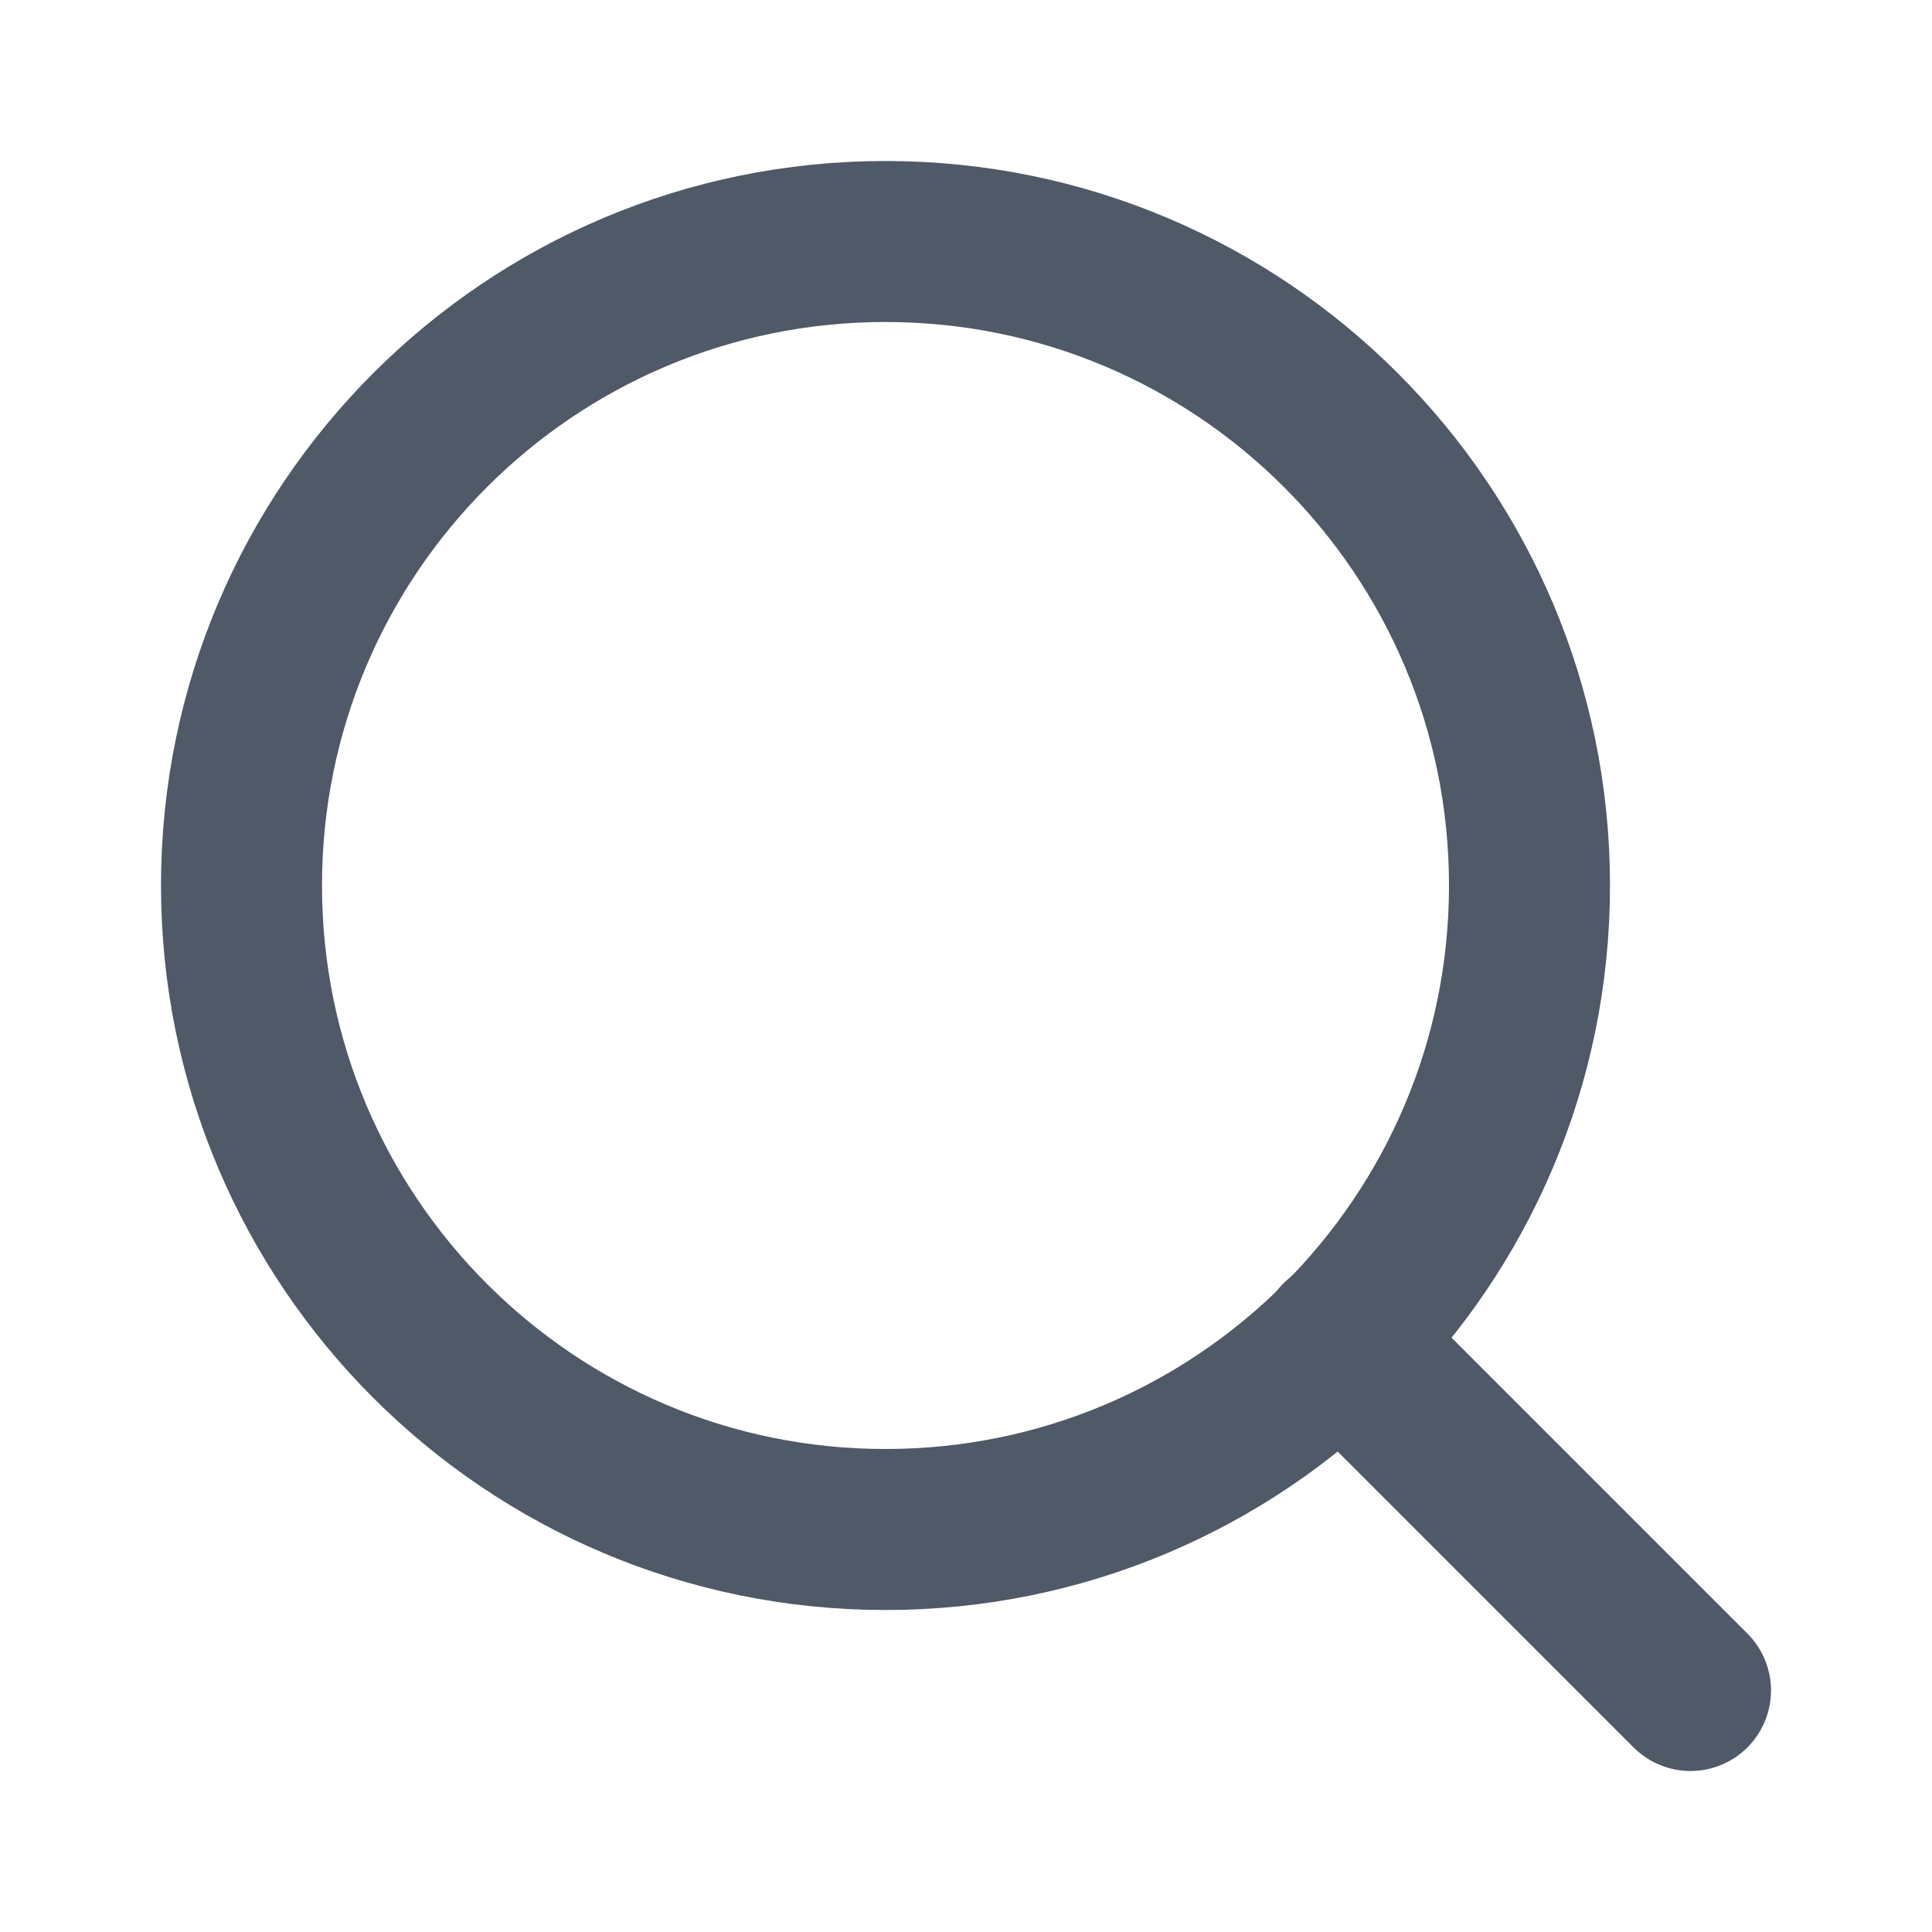
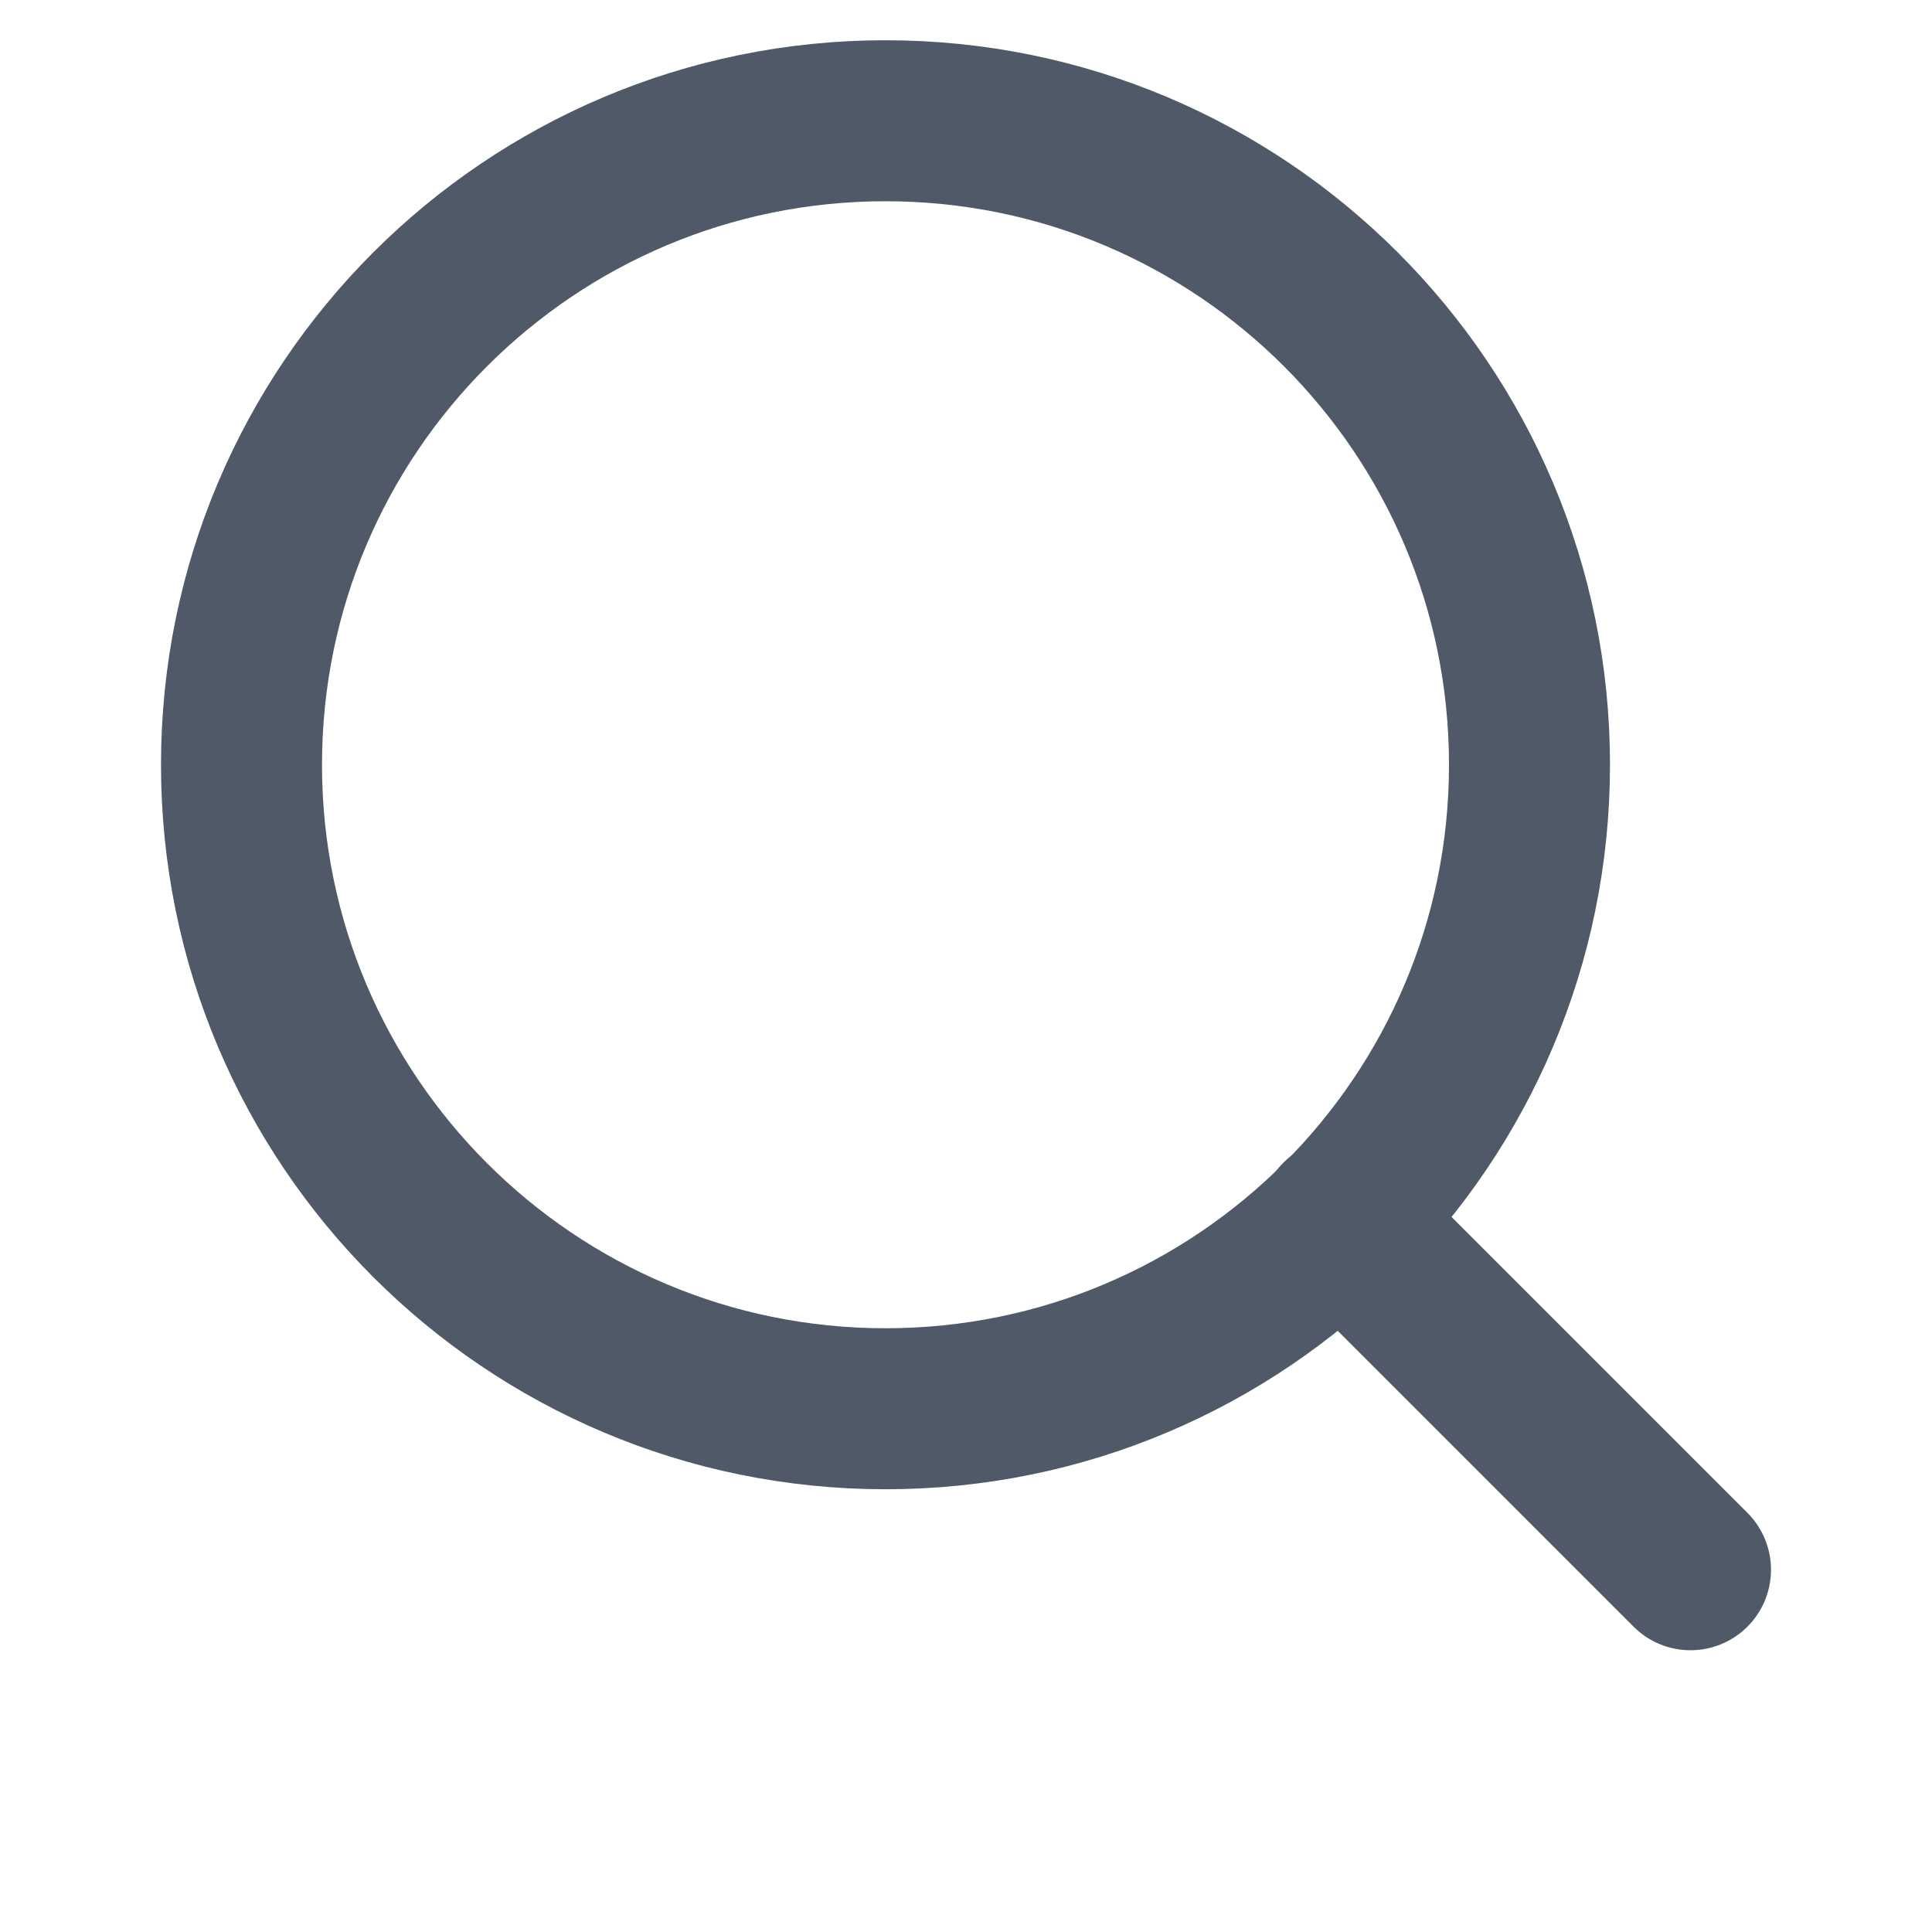
<svg xmlns="http://www.w3.org/2000/svg" viewBox="0 0 24 24" fill="none" stroke="#4f5967" stroke-width="2" stroke-linecap="round" stroke-linejoin="round">
-   <circle cx="11" cy="11" r="8" />
-   <path d="m21 21-4.35-4.35" />
+   <g transform="translate(0 -1.5)">
+     <circle cx="11" cy="11" r="8" />
+     <path d="m21 21-4.35-4.35" />
+   </g>
</svg>
